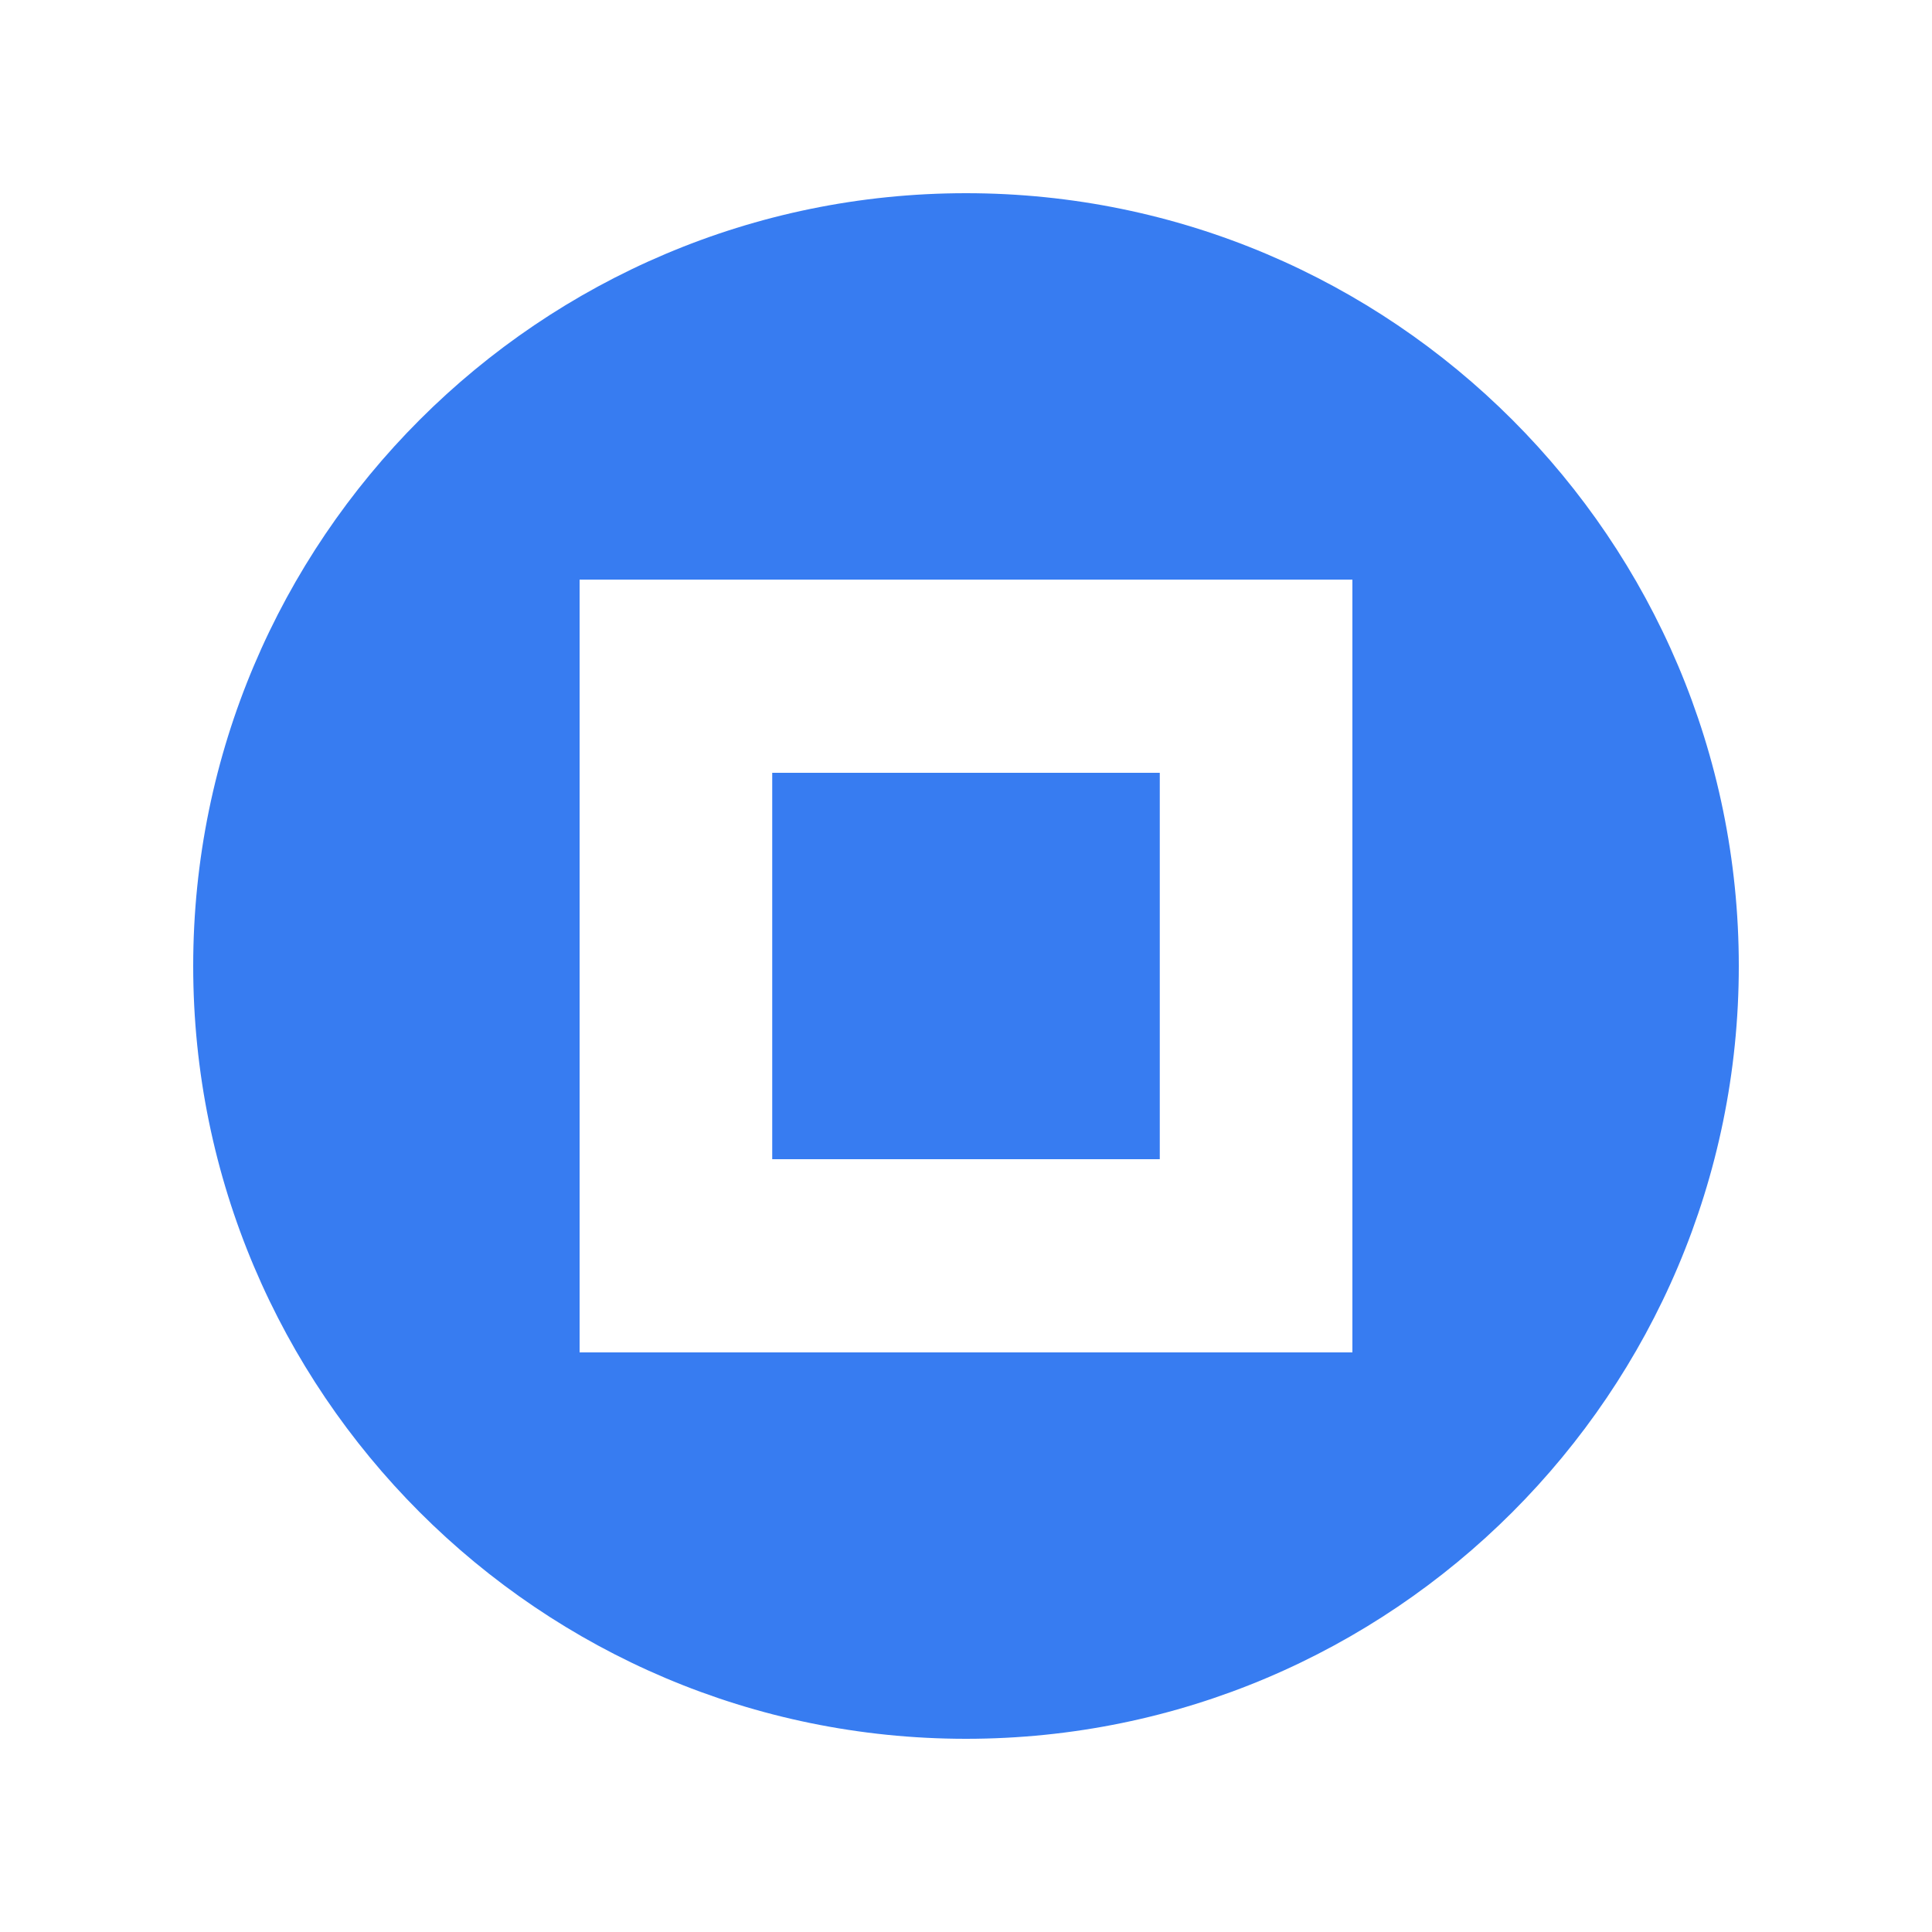
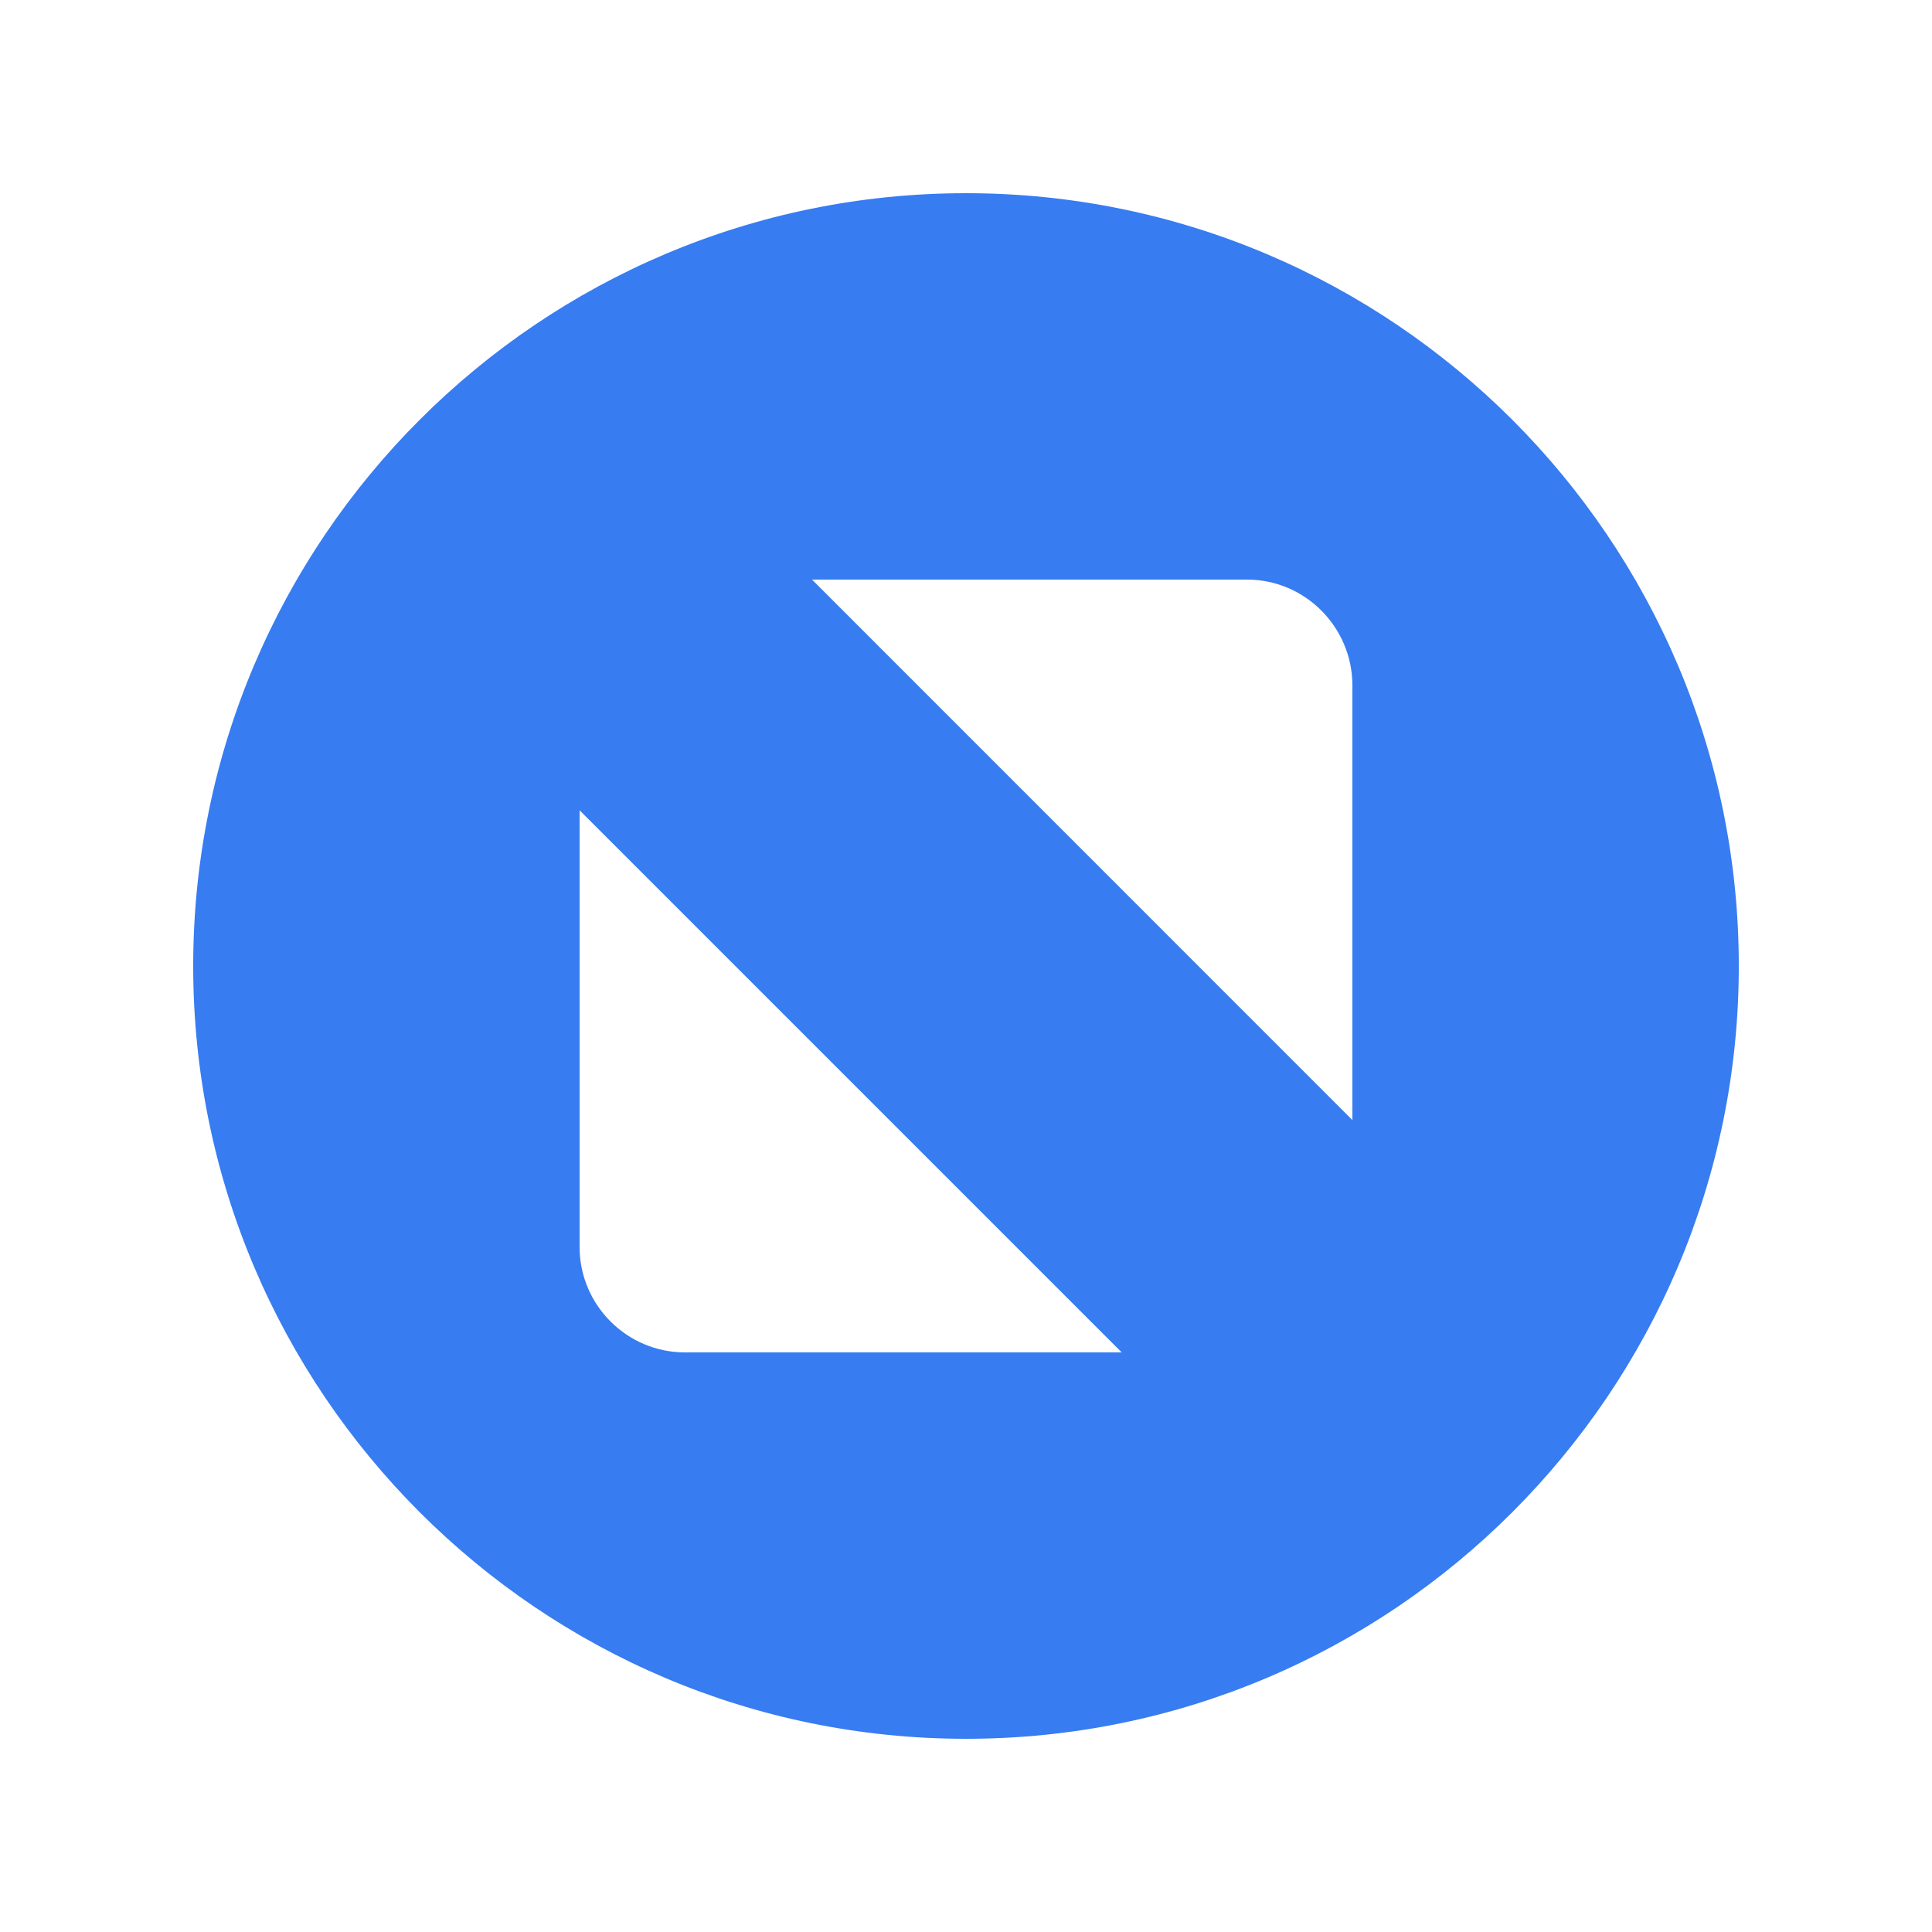
- <svg xmlns="http://www.w3.org/2000/svg" version="1.1" viewBox="0 0 20 20" id="svg188" width="20" height="20">
+ <svg xmlns="http://www.w3.org/2000/svg" version="1.1" viewBox="0 0 20 20" id="svg189" width="20" height="20">
  <defs id="defs18">
    <radialGradient id="radialGradient1090-4-5" cx="19" cy="571.7" r="7.503" gradientTransform="matrix(1.4224,-5.3748e-7,5.371e-7,1.4224,57.973,-174.87)" gradientUnits="userSpaceOnUse">
      <stop stop-color="#fff" offset="0" id="stop2" />
      <stop stop-color="#fff" offset=".6" id="stop4" />
      <stop stop-color="#bababa" offset="1" id="stop6" />
    </radialGradient>
    <clipPath id="a-9">
      <rect x="9.5" y="178.85" width="6" height="28" fill="#ffffff" opacity="0.539" id="rect9" />
    </clipPath>
    <clipPath id="b-8">
      <rect x="109.41" y="196.63" width="16" height="16" opacity="0.3" id="rect12" />
    </clipPath>
    <clipPath id="clipPath6191">
      <path d="m 9.5,194.85 v -16 h 16 v 5 h -11 v 11 z" style="stroke-width:30.2;stroke-linecap:round;stroke-linejoin:round" id="path15" />
    </clipPath>
  </defs>
  <g id="maximize-prelight" transform="translate(-42,-594.36)">
    <rect x="42" y="594.36" width="20" height="20" fill="#23252e" stroke-width="0.714" style="fill:#ffffff" id="rect97" />
    <path d="m 52,596.36 c -4.413,0 -8,3.587 -8,8 0,4.413 3.587,8 8,8 4.413,0 8,-3.587 8,-8 0,-4.413 -3.587,-8 -8,-8 z" color="#000000" color-rendering="auto" dominant-baseline="auto" fill="#383d4b" image-rendering="auto" shape-rendering="auto" solid-color="#000000" stop-color="#000000" style="fill:#377cf1" id="path99" />
-     <path d="m 48,600.36 v 8 h 8 v -8 z m 1.994,2 h 4.012 v 4 h -4.012 z" color="#000000" color-rendering="auto" dominant-baseline="auto" fill="#ffffff" image-rendering="auto" shape-rendering="auto" solid-color="#000000" style="stroke-width:1.01" id="path101" />
+     <g transform="translate(-44.605,347.63)" id="g102">
+       <path id="maximize" d="m 95.011,252.73 h 4.504 c 0.6,0 1.087,0.491 1.09,1.091 v 4.504 z m 3.206,8 h -4.522 c -0.6,0 -1.09,-0.491 -1.09,-1.09 v -4.522 l 5.612,5.612" style="fill:#ffffff" />
+     </g>
  </g>
</svg>
